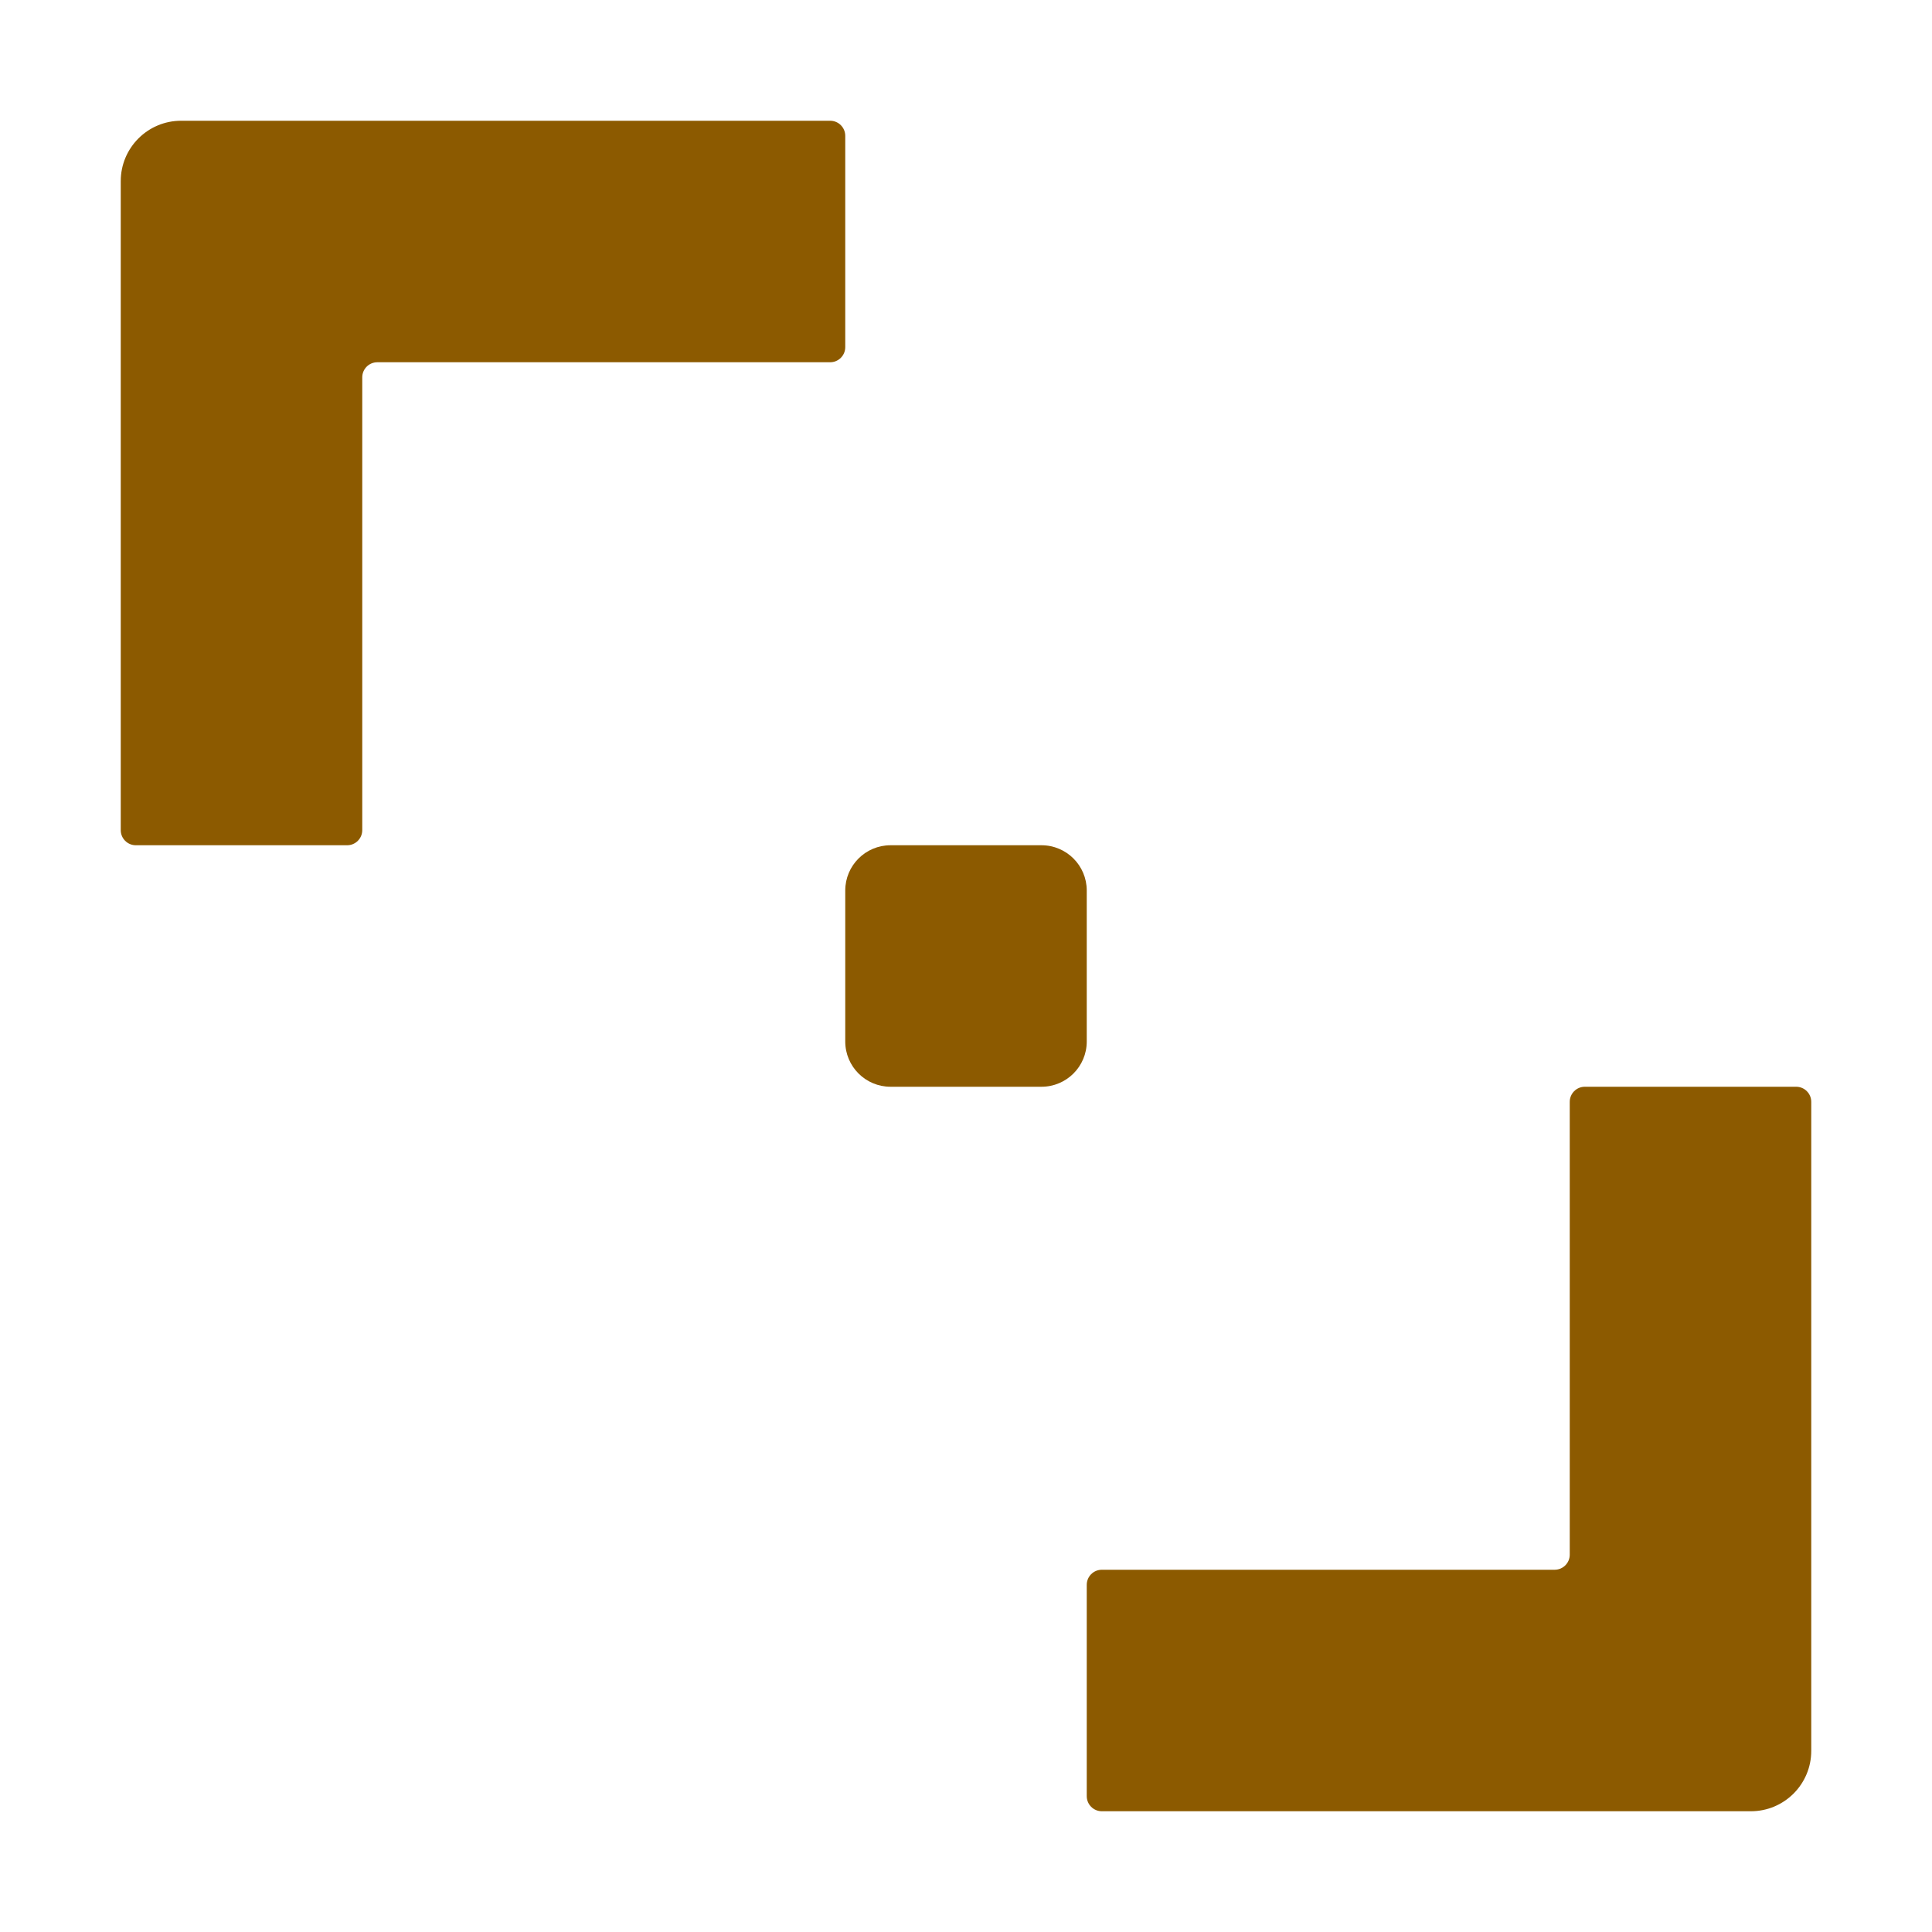
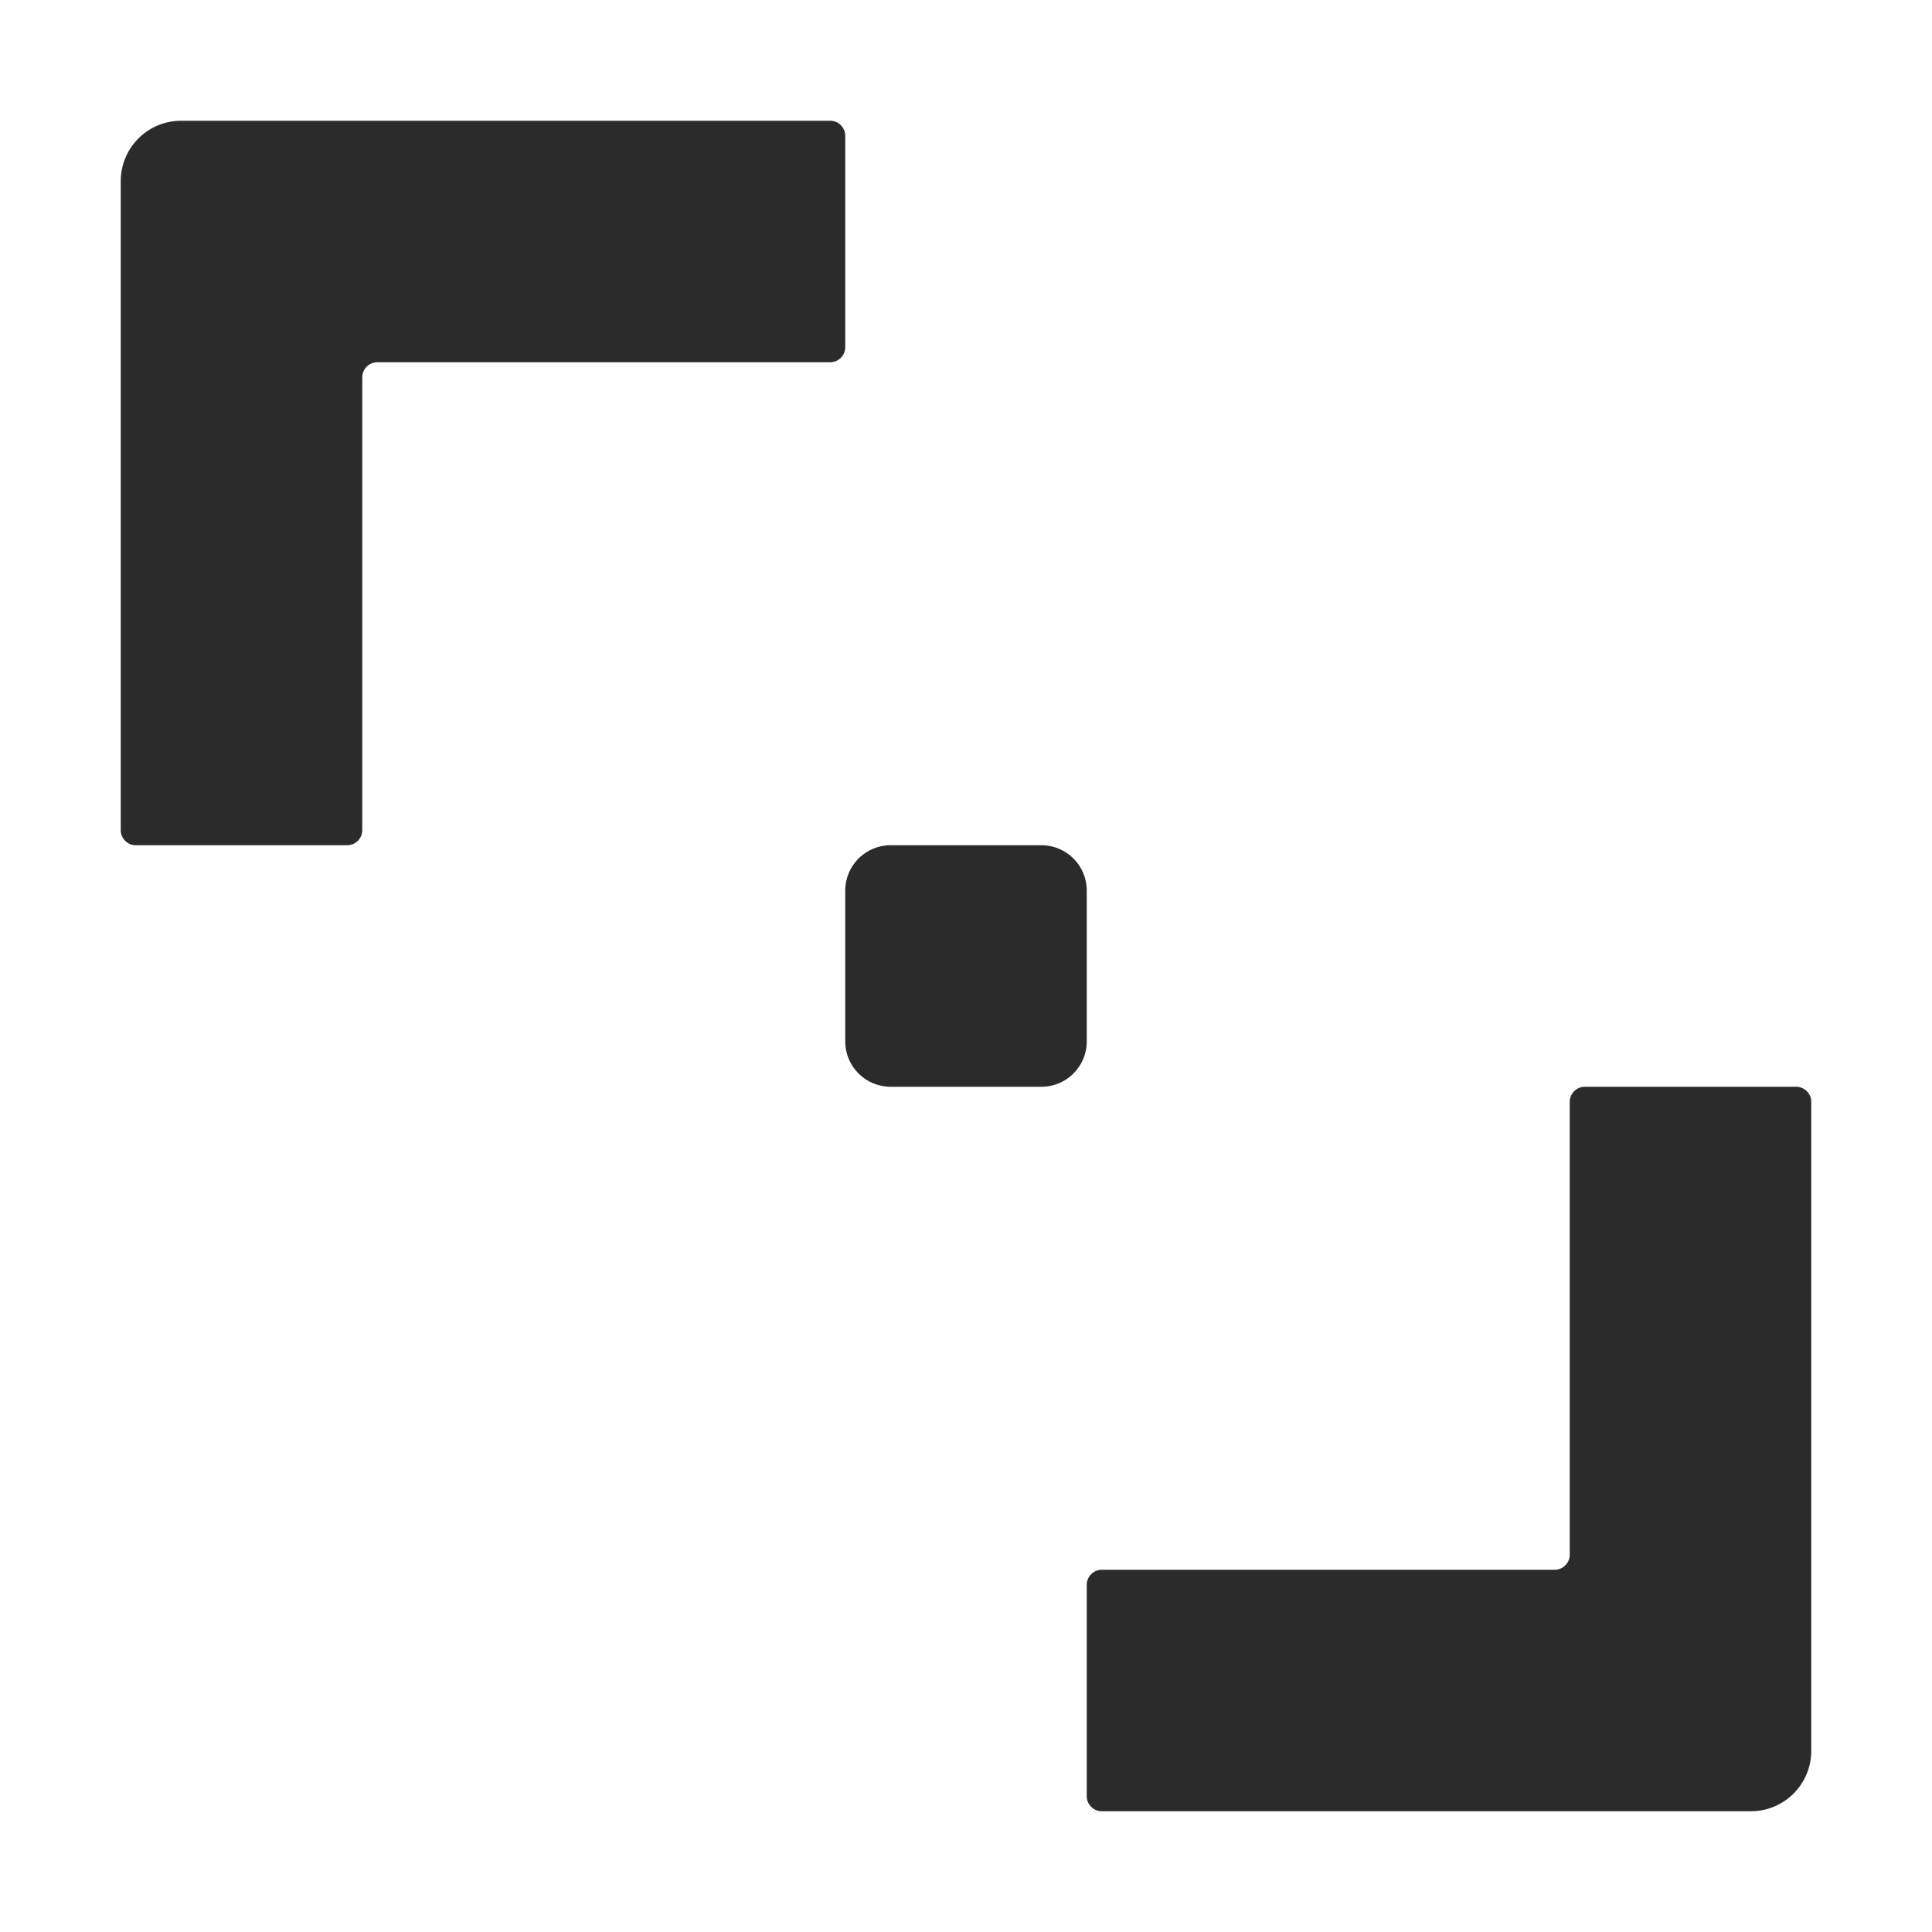
<svg xmlns="http://www.w3.org/2000/svg" viewBox="0 0 64 64">
-   <style>path{fill:#8C5A00}@media (prefers-color-scheme:dark){path{fill:#E8B04B}}</style>
+   <style>path{fill:#2B2B2B}@media (prefers-color-scheme:dark){path{fill:#ECEAE4}}</style>
  <path d="M4 6A2 2 0 0 1 6 4L27.5 4A0.5 0.5 0 0 1 28 4.5L28 11.5A0.5 0.5 0 0 1 27.5 12L12.5 12A0.5 0.5 0 0 0 12 12.5L12 27.5A0.5 0.5 0 0 1 11.5 28L4.5 28A0.5 0.5 0 0 1 4 27.5ZM60 58A2 2 0 0 1 58 60L36.5 60A0.5 0.5 0 0 1 36 59.5L36 52.5A0.5 0.5 0 0 1 36.5 52L51.5 52A0.5 0.5 0 0 0 52 51.5L52 36.5A0.5 0.5 0 0 1 52.5 36L59.5 36A0.5 0.5 0 0 1 60 36.5ZM28 29.5A1.5 1.5 0 0 1 29.5 28L34.5 28A1.5 1.5 0 0 1 36 29.5L36 34.5A1.5 1.5 0 0 1 34.5 36L29.5 36A1.5 1.5 0 0 1 28 34.5Z" />
</svg>
